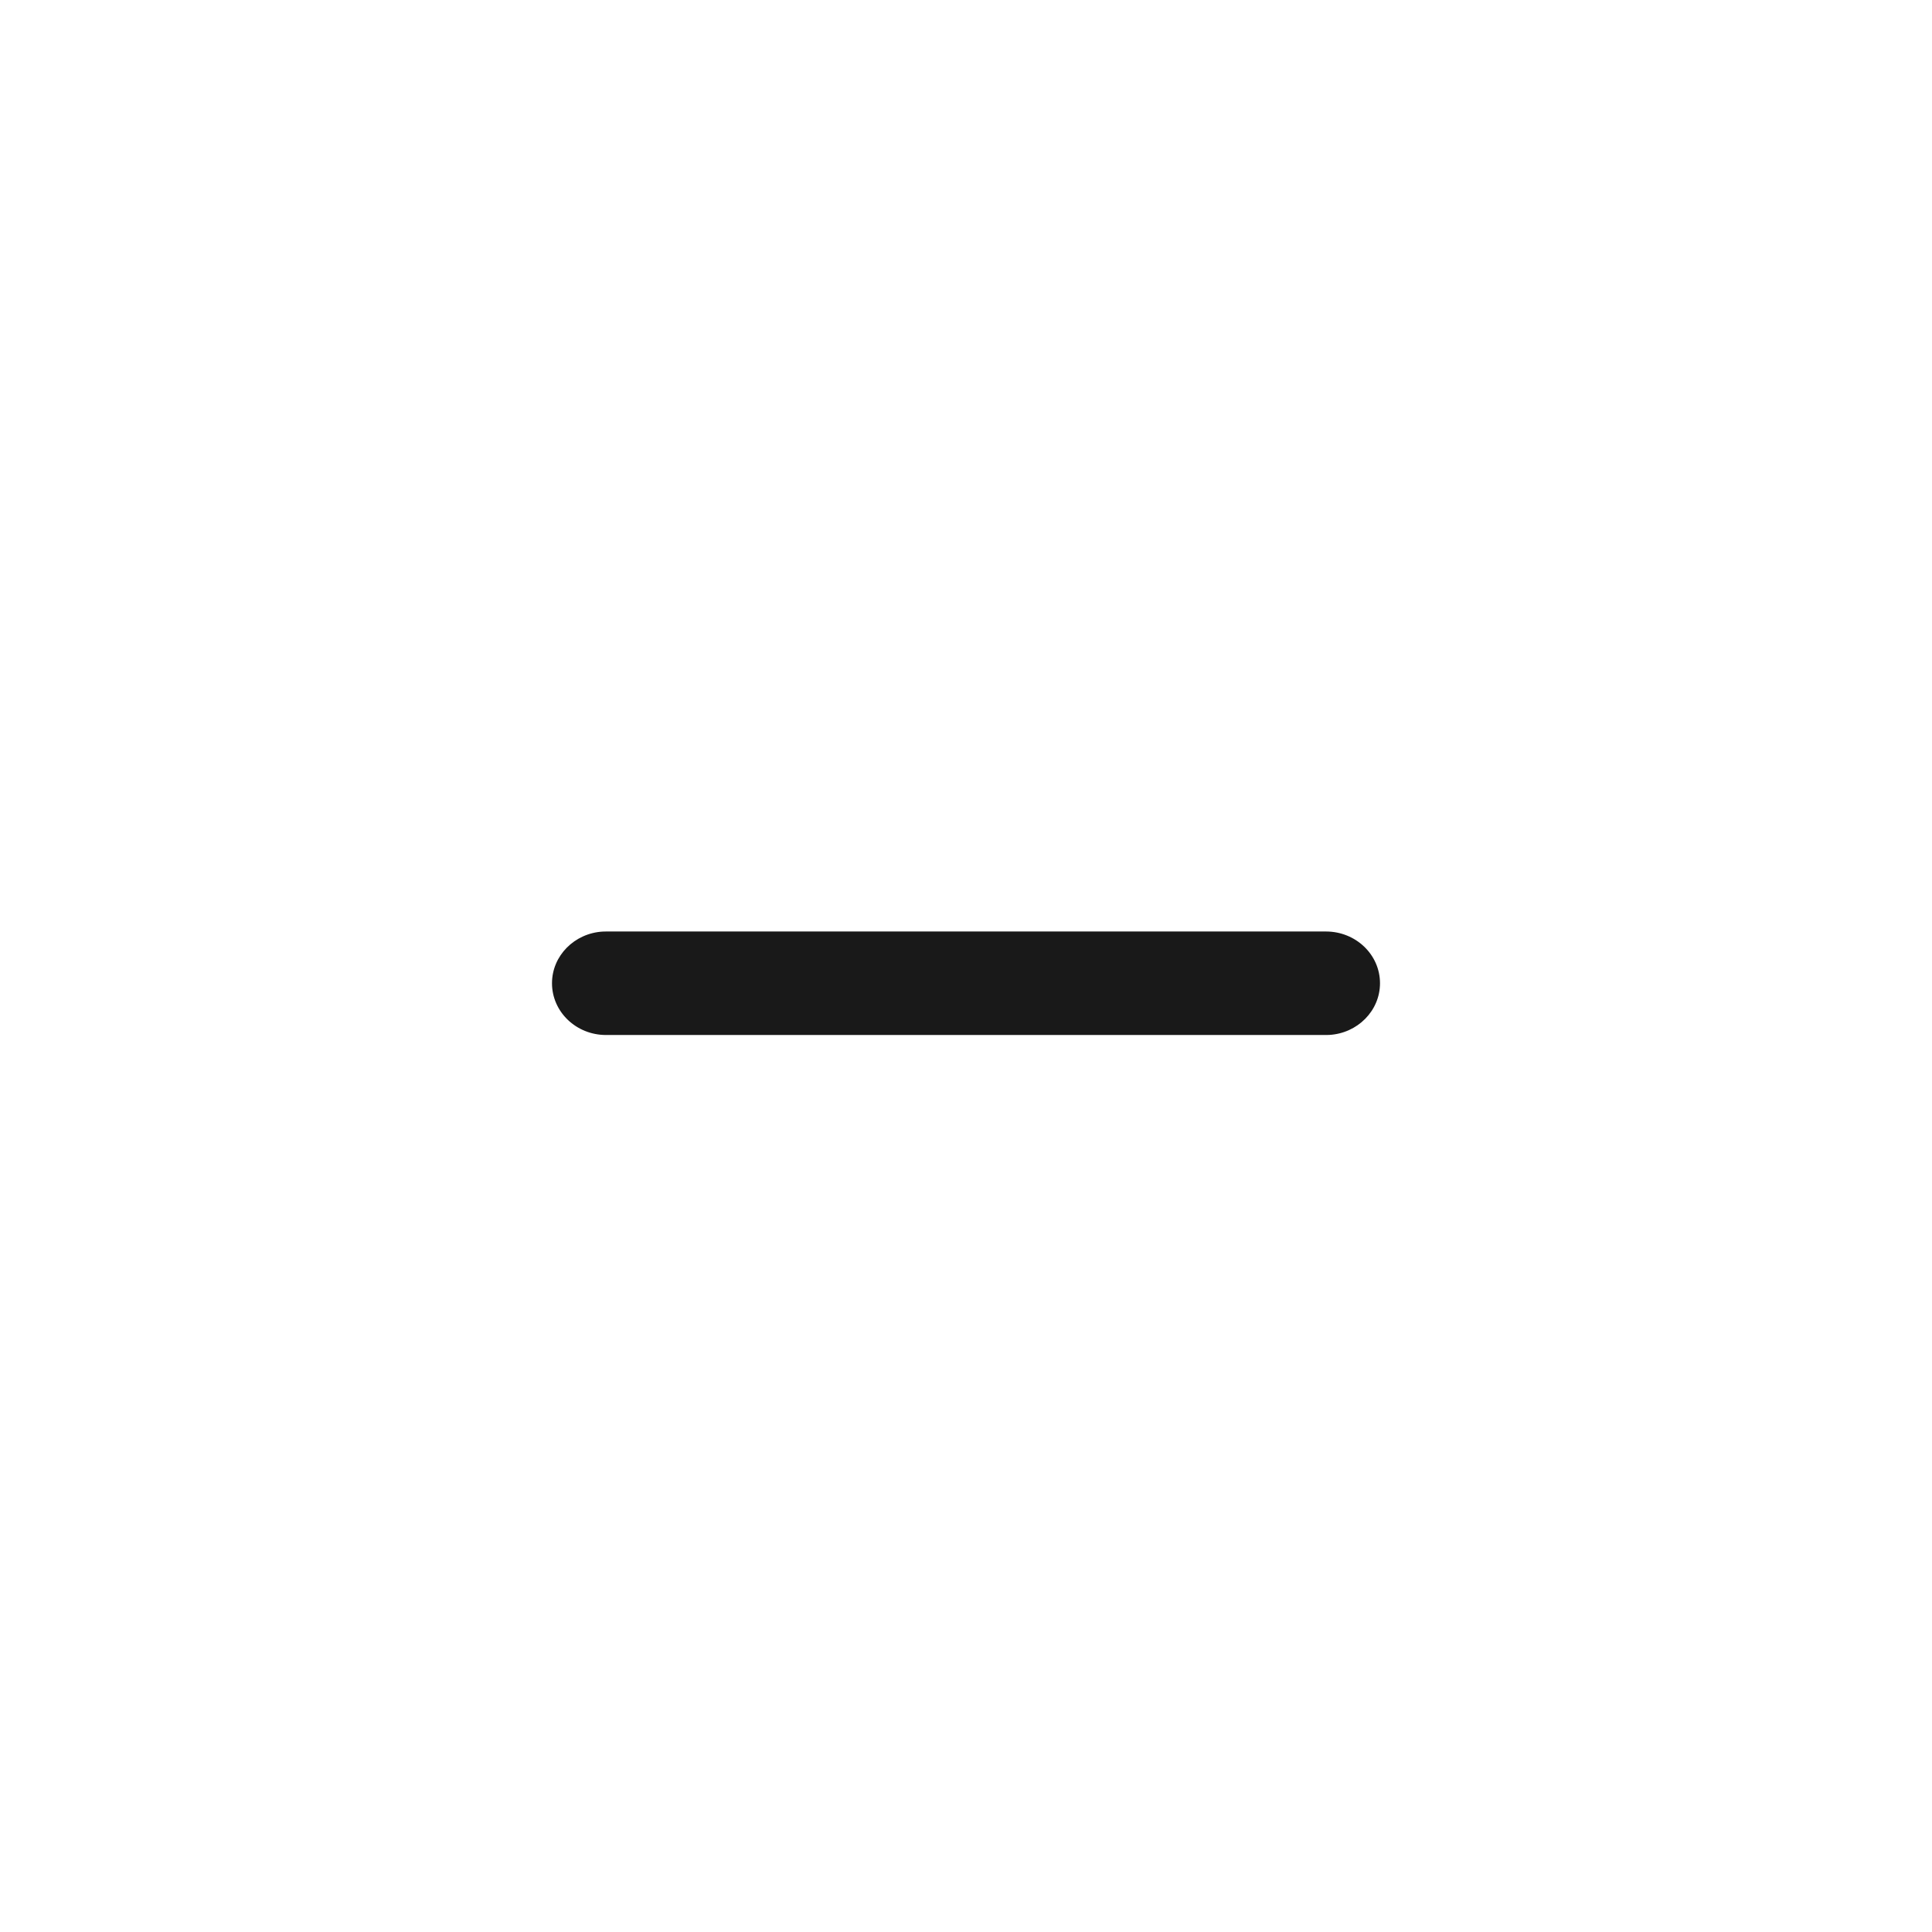
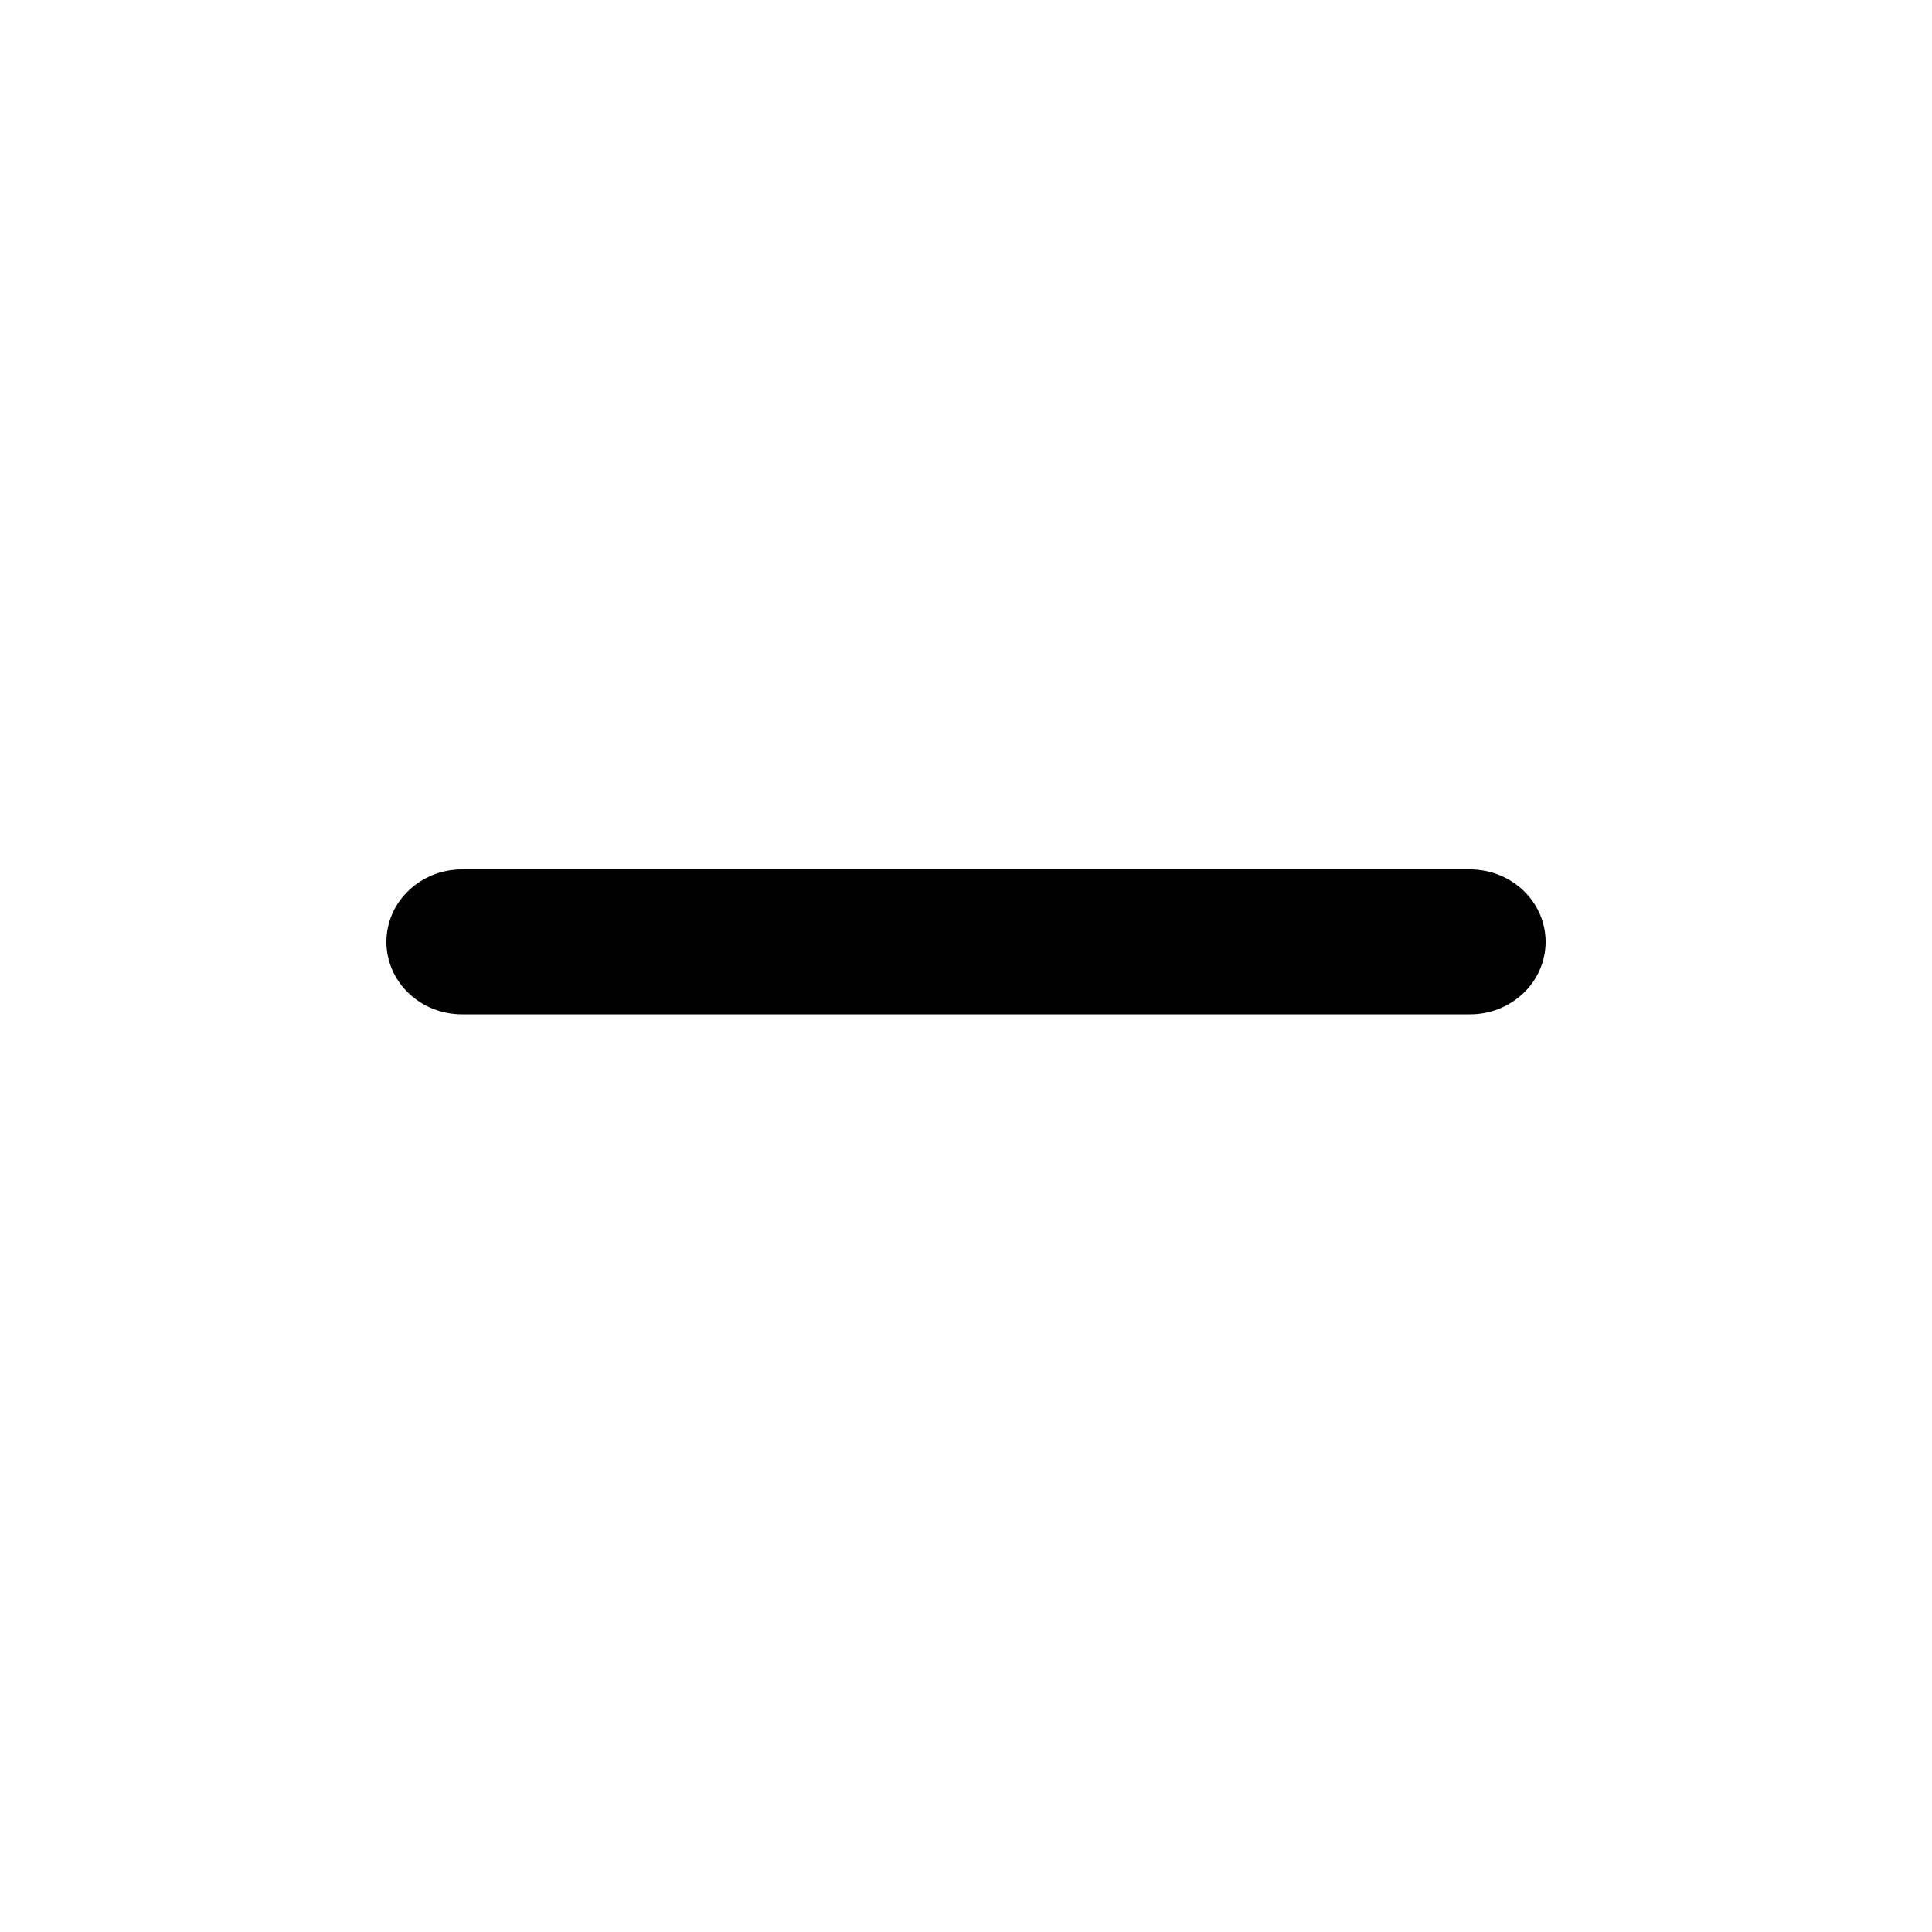
- <svg xmlns="http://www.w3.org/2000/svg" width="28px" height="28px" viewBox="0 0 28 28" version="1.1">
-   <g id="TMG结论 " stroke="none" stroke-width="1" fill="none" fill-rule="evenodd" fill-opacity="0.902">
-     <g id="窗口控制/light" transform="translate(-40, 0)" fill="#000000">
-       <g id="group-0" transform="translate(40, 0)">
-         <path d="M19.217,13.5 C19.65,13.5 20,13.836 20,14.25 C20,14.649 19.674,14.976 19.263,14.999 L19.217,15 L8.783,15 C8.35,15 8,14.664 8,14.25 C8,13.851 8.326,13.524 8.737,13.501 L8.783,13.5 L19.217,13.5 Z" id="路径-2" />
-       </g>
-     </g>
+ <svg xmlns="http://www.w3.org/2000/svg" width="20px" height="20px" viewBox="0 0 20 20" version="1.1">
+   <g id="minimize" stroke="none" stroke-width="1" fill="none" fill-rule="evenodd">
+     <path d="M15.217,9 C15.65,9 16,9.336 16,9.75 C16,10.149 15.674,10.476 15.263,10.499 L15.217,10.5 L4.783,10.5 C4.35,10.5 4,10.164 4,9.75 C4,9.351 4.326,9.024 4.737,9.001 L4.783,9 L15.217,9 Z" id="路径-2" fill="#000000" fill-rule="nonzero" />
  </g>
</svg>
